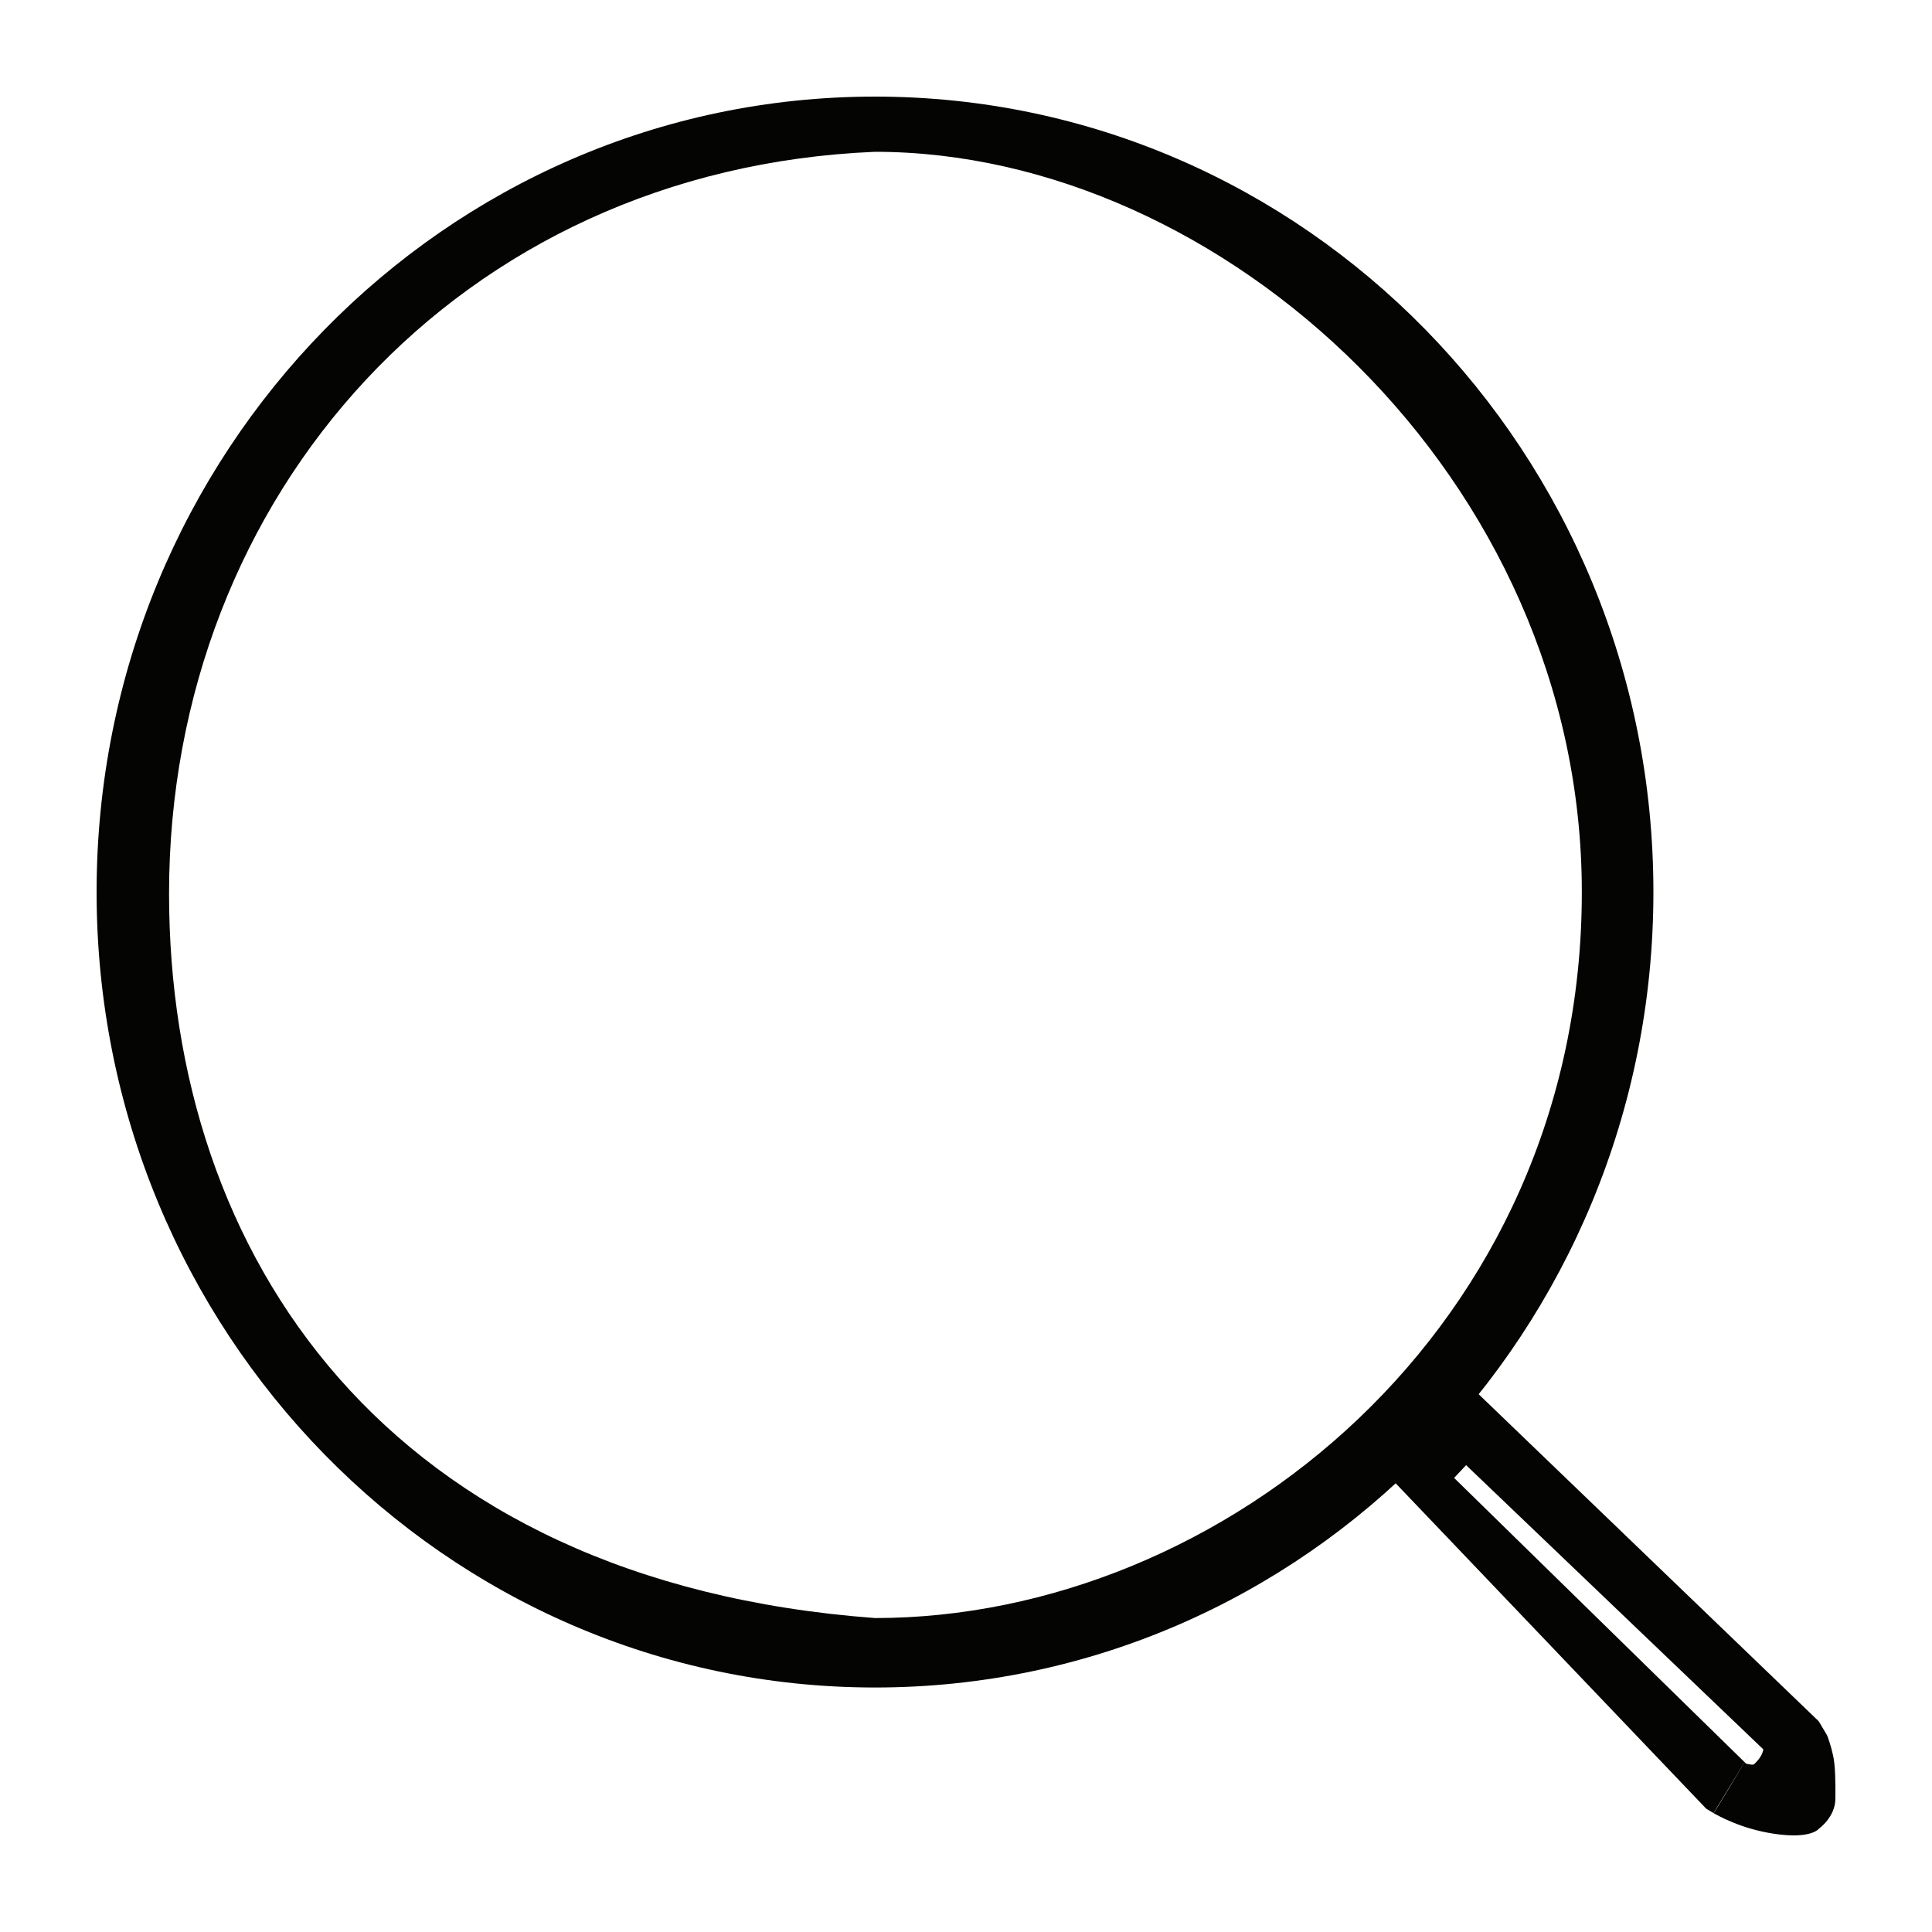
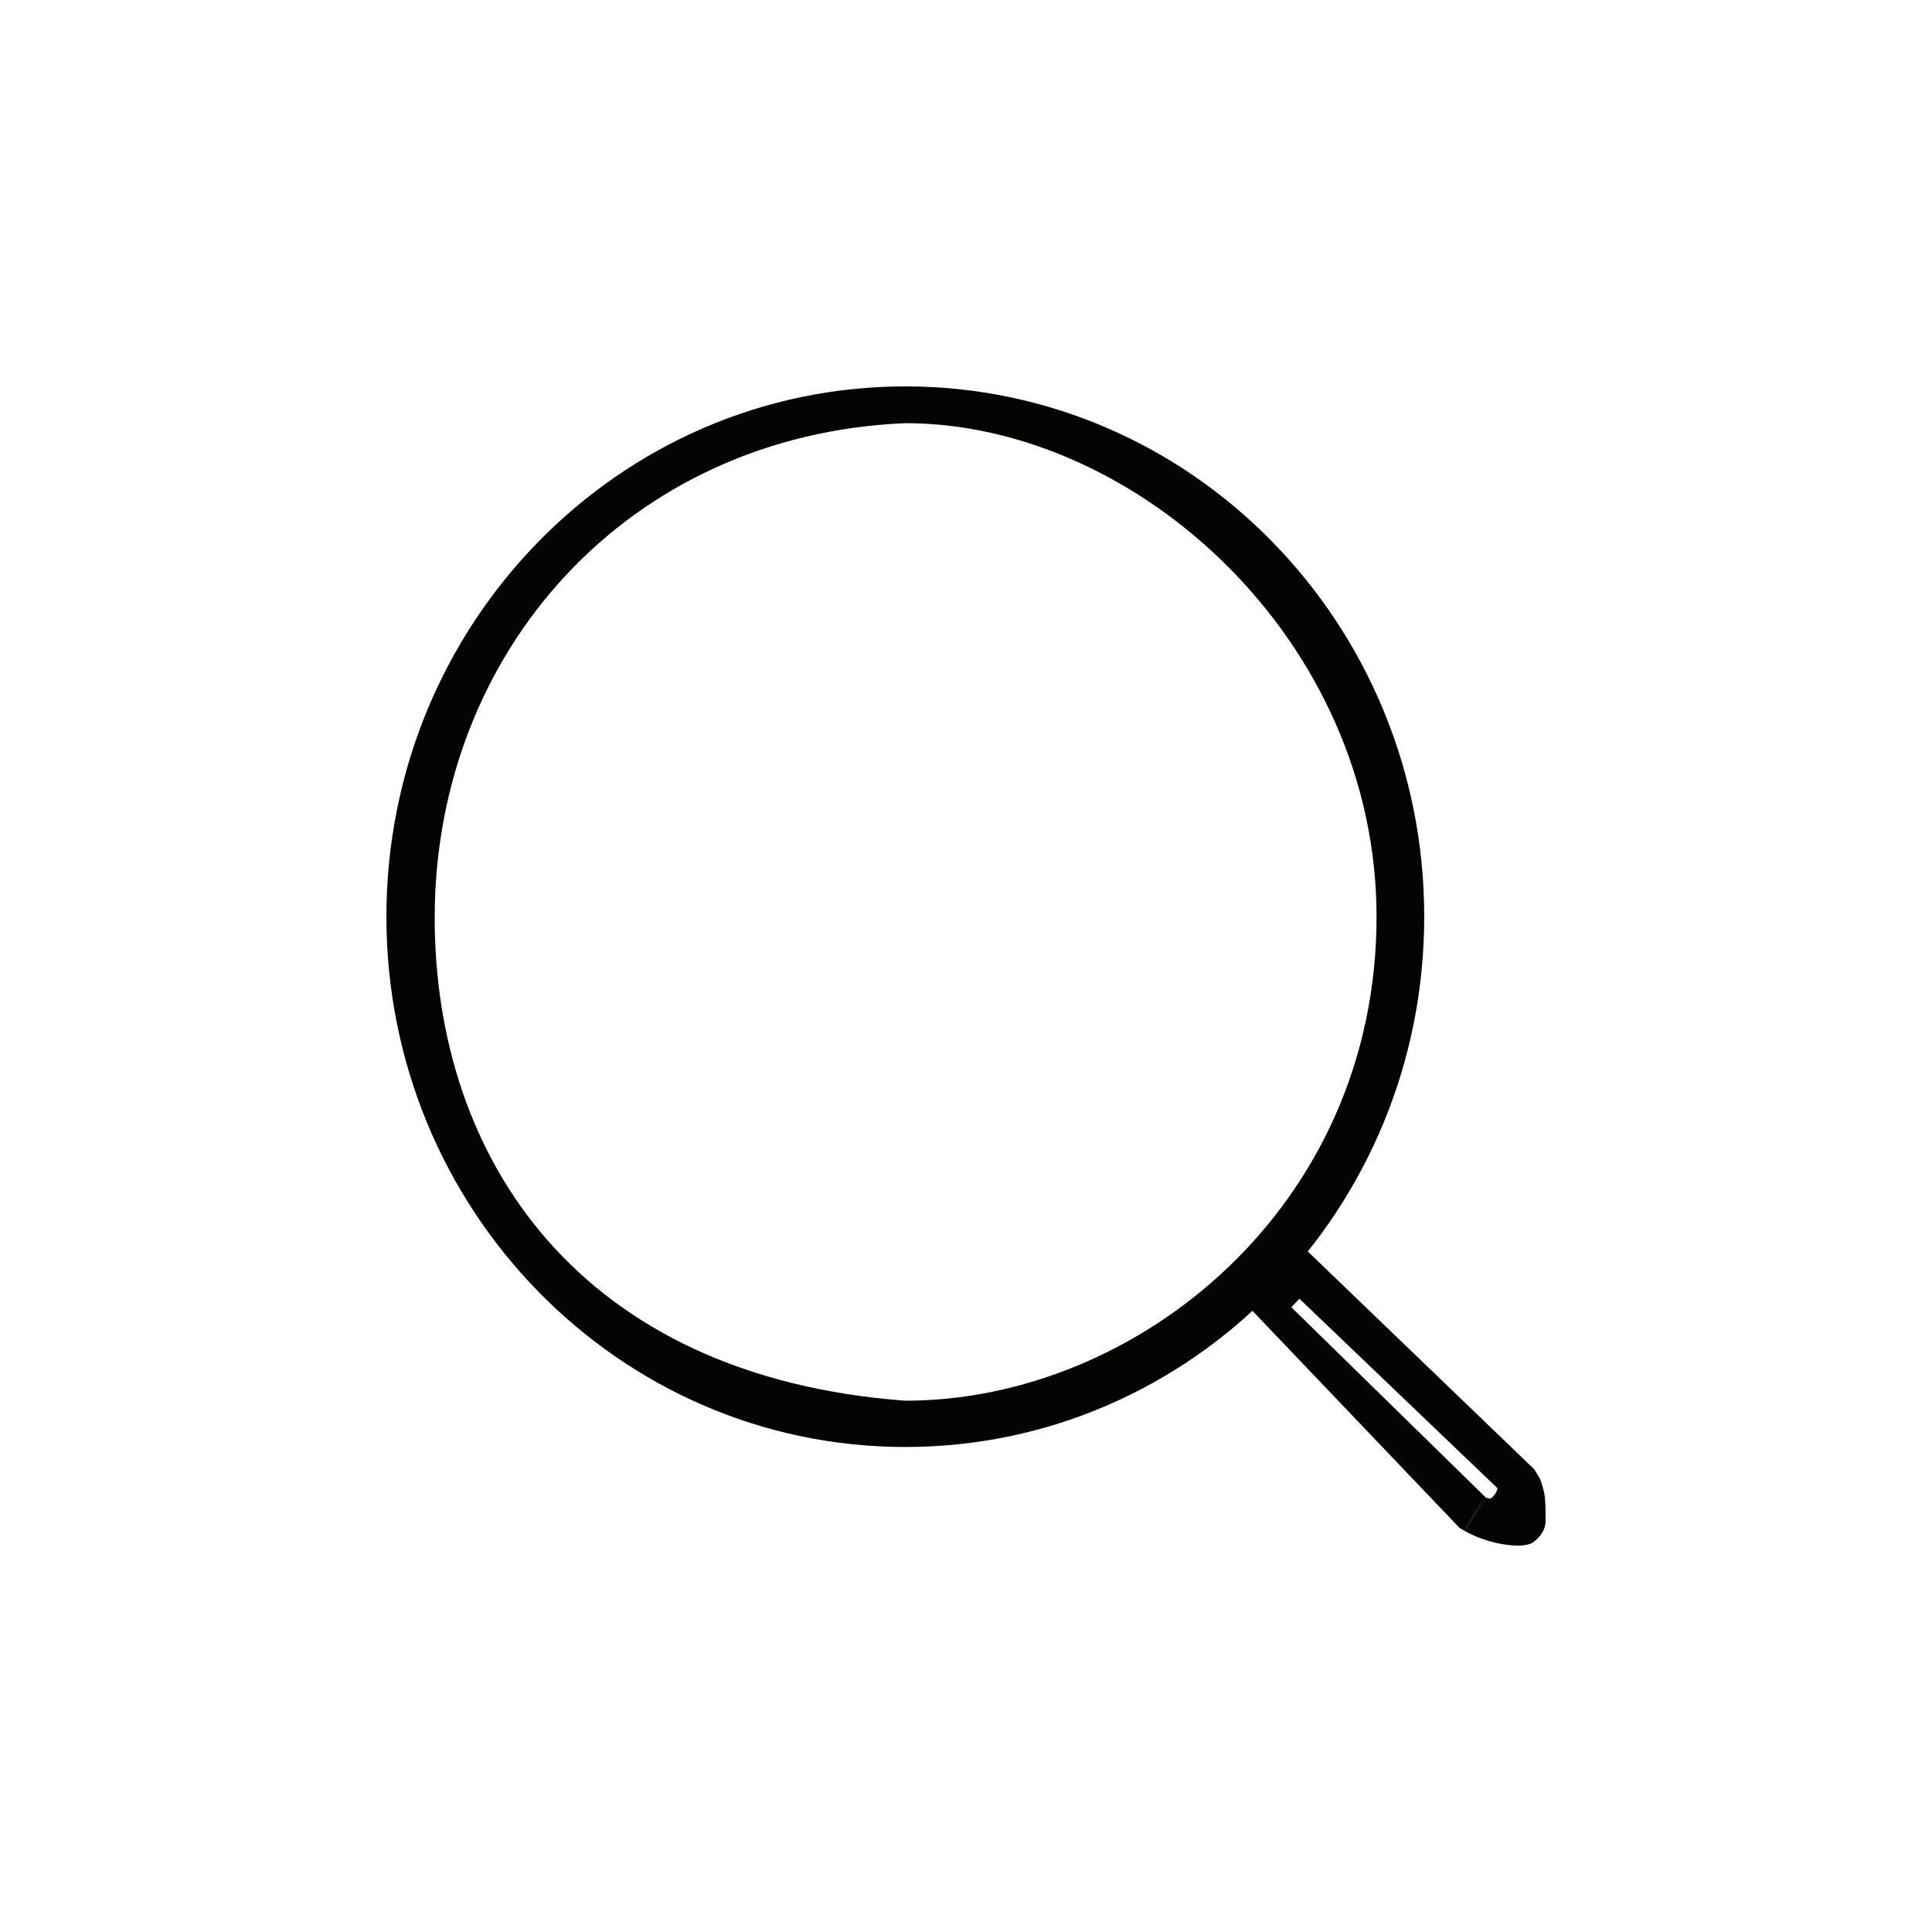
- <svg xmlns="http://www.w3.org/2000/svg" width="40" height="40" viewBox="0 0 40 40" fill="none">
-   <path fill-rule="evenodd" clip-rule="evenodd" d="M18.116 33.5C25.3 33.5 32.75 27.5 32.75 18.469C32.75 9.895 25.3 3.143 18.116 3.143C9.5 3.501 3.5 10.251 3.5 18.5C3.5 25.997 8 32.75 18.116 33.5ZM18.116 34.938C27.016 34.938 34.232 27.565 34.232 18.469C34.232 9.373 27.016 2 18.116 2C9.215 2 2 9.373 2 18.469C2 27.565 9.215 34.938 18.116 34.938Z" fill="#040403" />
-   <path fill-rule="evenodd" clip-rule="evenodd" d="M30.322 28.585L37.654 35.636L37.828 35.928L36.408 36.497C37.801 35.938 37.828 35.928 37.828 35.928L37.829 35.93L37.831 35.933L37.833 35.94L37.838 35.954L37.85 35.987C37.859 36.012 37.869 36.042 37.88 36.077C37.903 36.146 37.927 36.235 37.951 36.34C37.999 36.55 38.003 36.902 37.999 37.243C37.999 37.622 37.655 37.864 37.655 37.864C37.655 37.864 37.499 38.078 36.748 37.969C36.386 37.916 36.086 37.818 35.877 37.731C35.771 37.688 35.682 37.647 35.616 37.613C35.582 37.596 35.554 37.581 35.531 37.568L35.5 37.551L35.487 37.544L35.482 37.541L35.48 37.539C35.48 37.539 35.477 37.559 36.249 36.271L35.477 37.538L35.326 37.448L28.79 30.599L30.322 28.585ZM36.151 36.514C36.176 36.521 36.201 36.527 36.226 36.53C36.303 36.542 36.308 36.537 36.346 36.498L36.351 36.492C36.456 36.386 36.494 36.295 36.508 36.219L30.354 30.334L30.106 30.599L36.151 36.514Z" fill="#040403" />
+ <svg xmlns="http://www.w3.org/2000/svg" width="50" height="50" viewBox="0 0 50 50" fill="none">
+   <path fill-rule="evenodd" clip-rule="evenodd" d="M23.43 36.25C29.417 36.25 35.625 31.25 35.625 23.724C35.625 16.579 29.417 10.952 23.43 10.952C16.25 11.251 11.25 16.875 11.25 23.75C11.25 29.997 15 35.625 23.43 36.25ZM23.43 37.448C30.847 37.448 36.859 31.304 36.859 23.724C36.859 16.145 30.847 10 23.43 10C16.013 10 10 16.145 10 23.724C10 31.304 16.013 37.448 23.43 37.448Z" fill="#040403" />
+   <path fill-rule="evenodd" clip-rule="evenodd" d="M33.602 32.154L39.711 38.03L39.856 38.273L38.673 38.748C39.834 38.282 39.856 38.273 39.856 38.273L39.857 38.275L39.858 38.278L39.86 38.283L39.865 38.295L39.875 38.323C39.883 38.344 39.891 38.368 39.9 38.397C39.918 38.455 39.938 38.529 39.959 38.617C39.999 38.792 40.002 39.085 39.999 39.369C39.999 39.685 39.712 39.886 39.712 39.886C39.712 39.886 39.583 40.066 38.956 39.974C38.655 39.93 38.404 39.848 38.23 39.776C38.142 39.74 38.068 39.706 38.013 39.678C37.985 39.663 37.961 39.651 37.942 39.64L37.916 39.626L37.906 39.62L37.901 39.617L37.899 39.616C37.899 39.616 37.897 39.633 38.54 38.559L37.897 39.615L37.771 39.54L32.325 33.832L33.602 32.154ZM38.459 38.762C38.479 38.768 38.501 38.772 38.522 38.775C38.586 38.785 38.59 38.781 38.622 38.748L38.626 38.744C38.713 38.655 38.745 38.579 38.756 38.516L33.628 33.611L33.421 33.832L38.459 38.762Z" fill="#040403" />
</svg>
